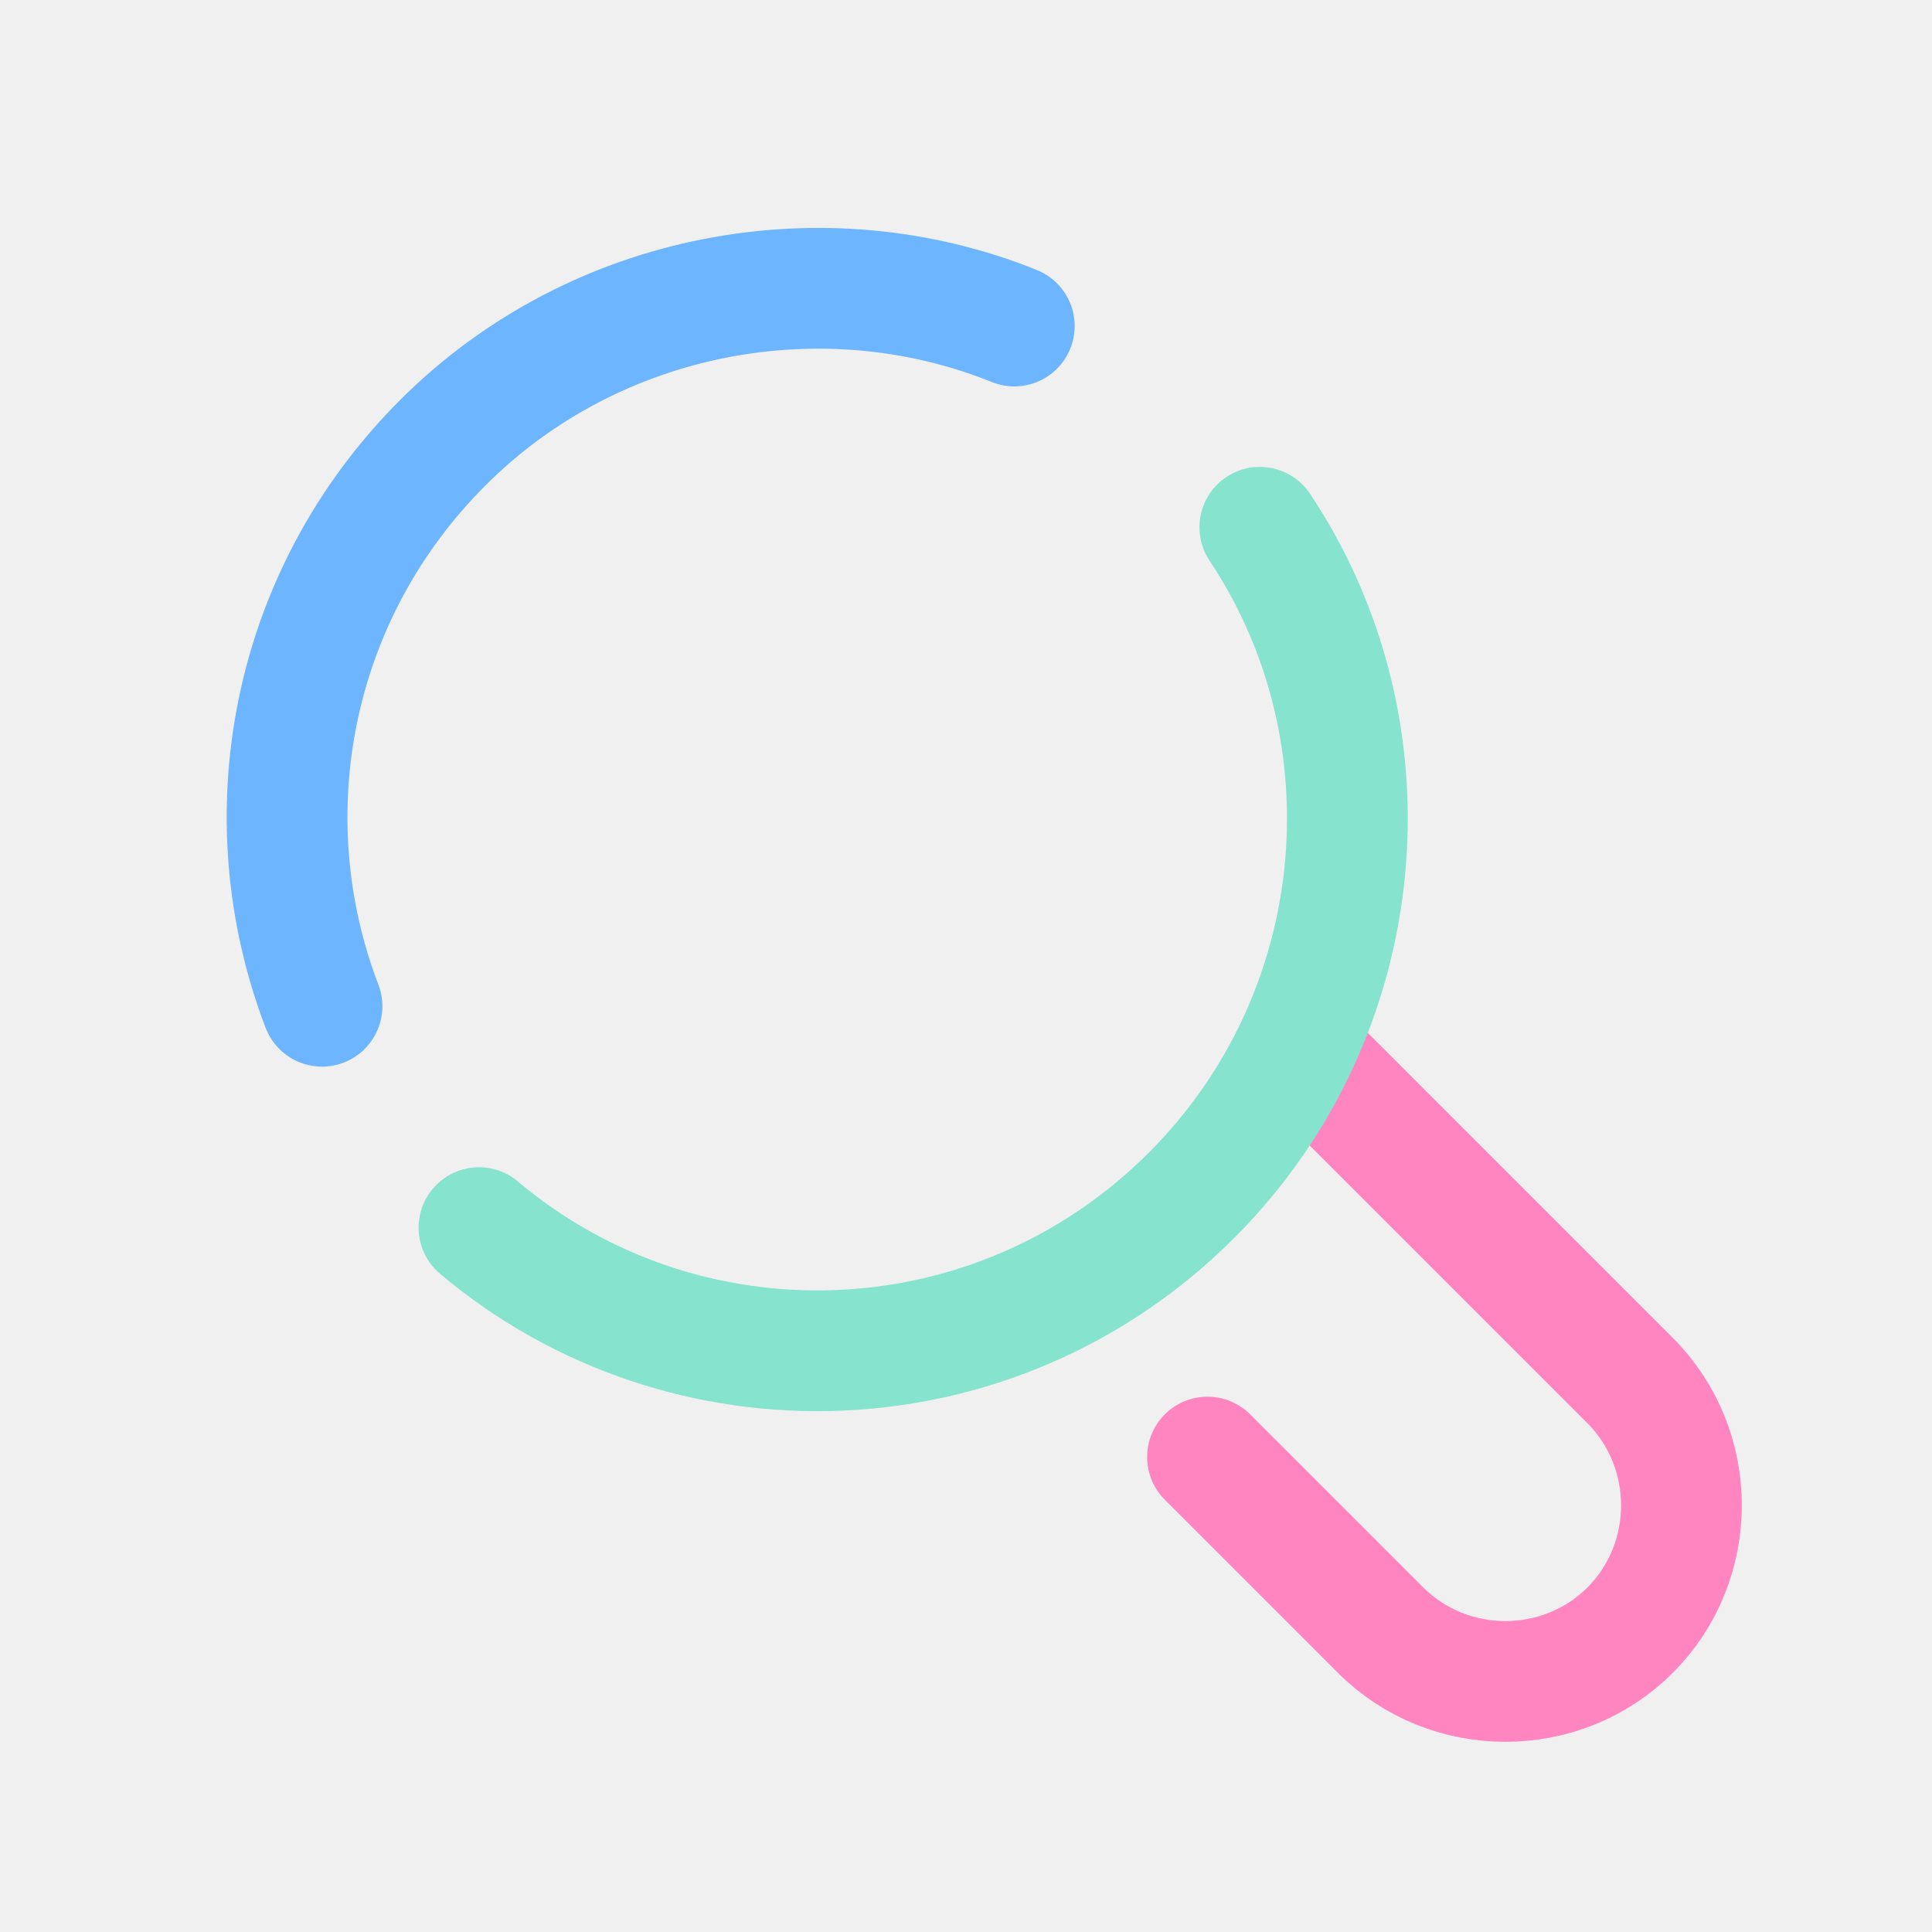
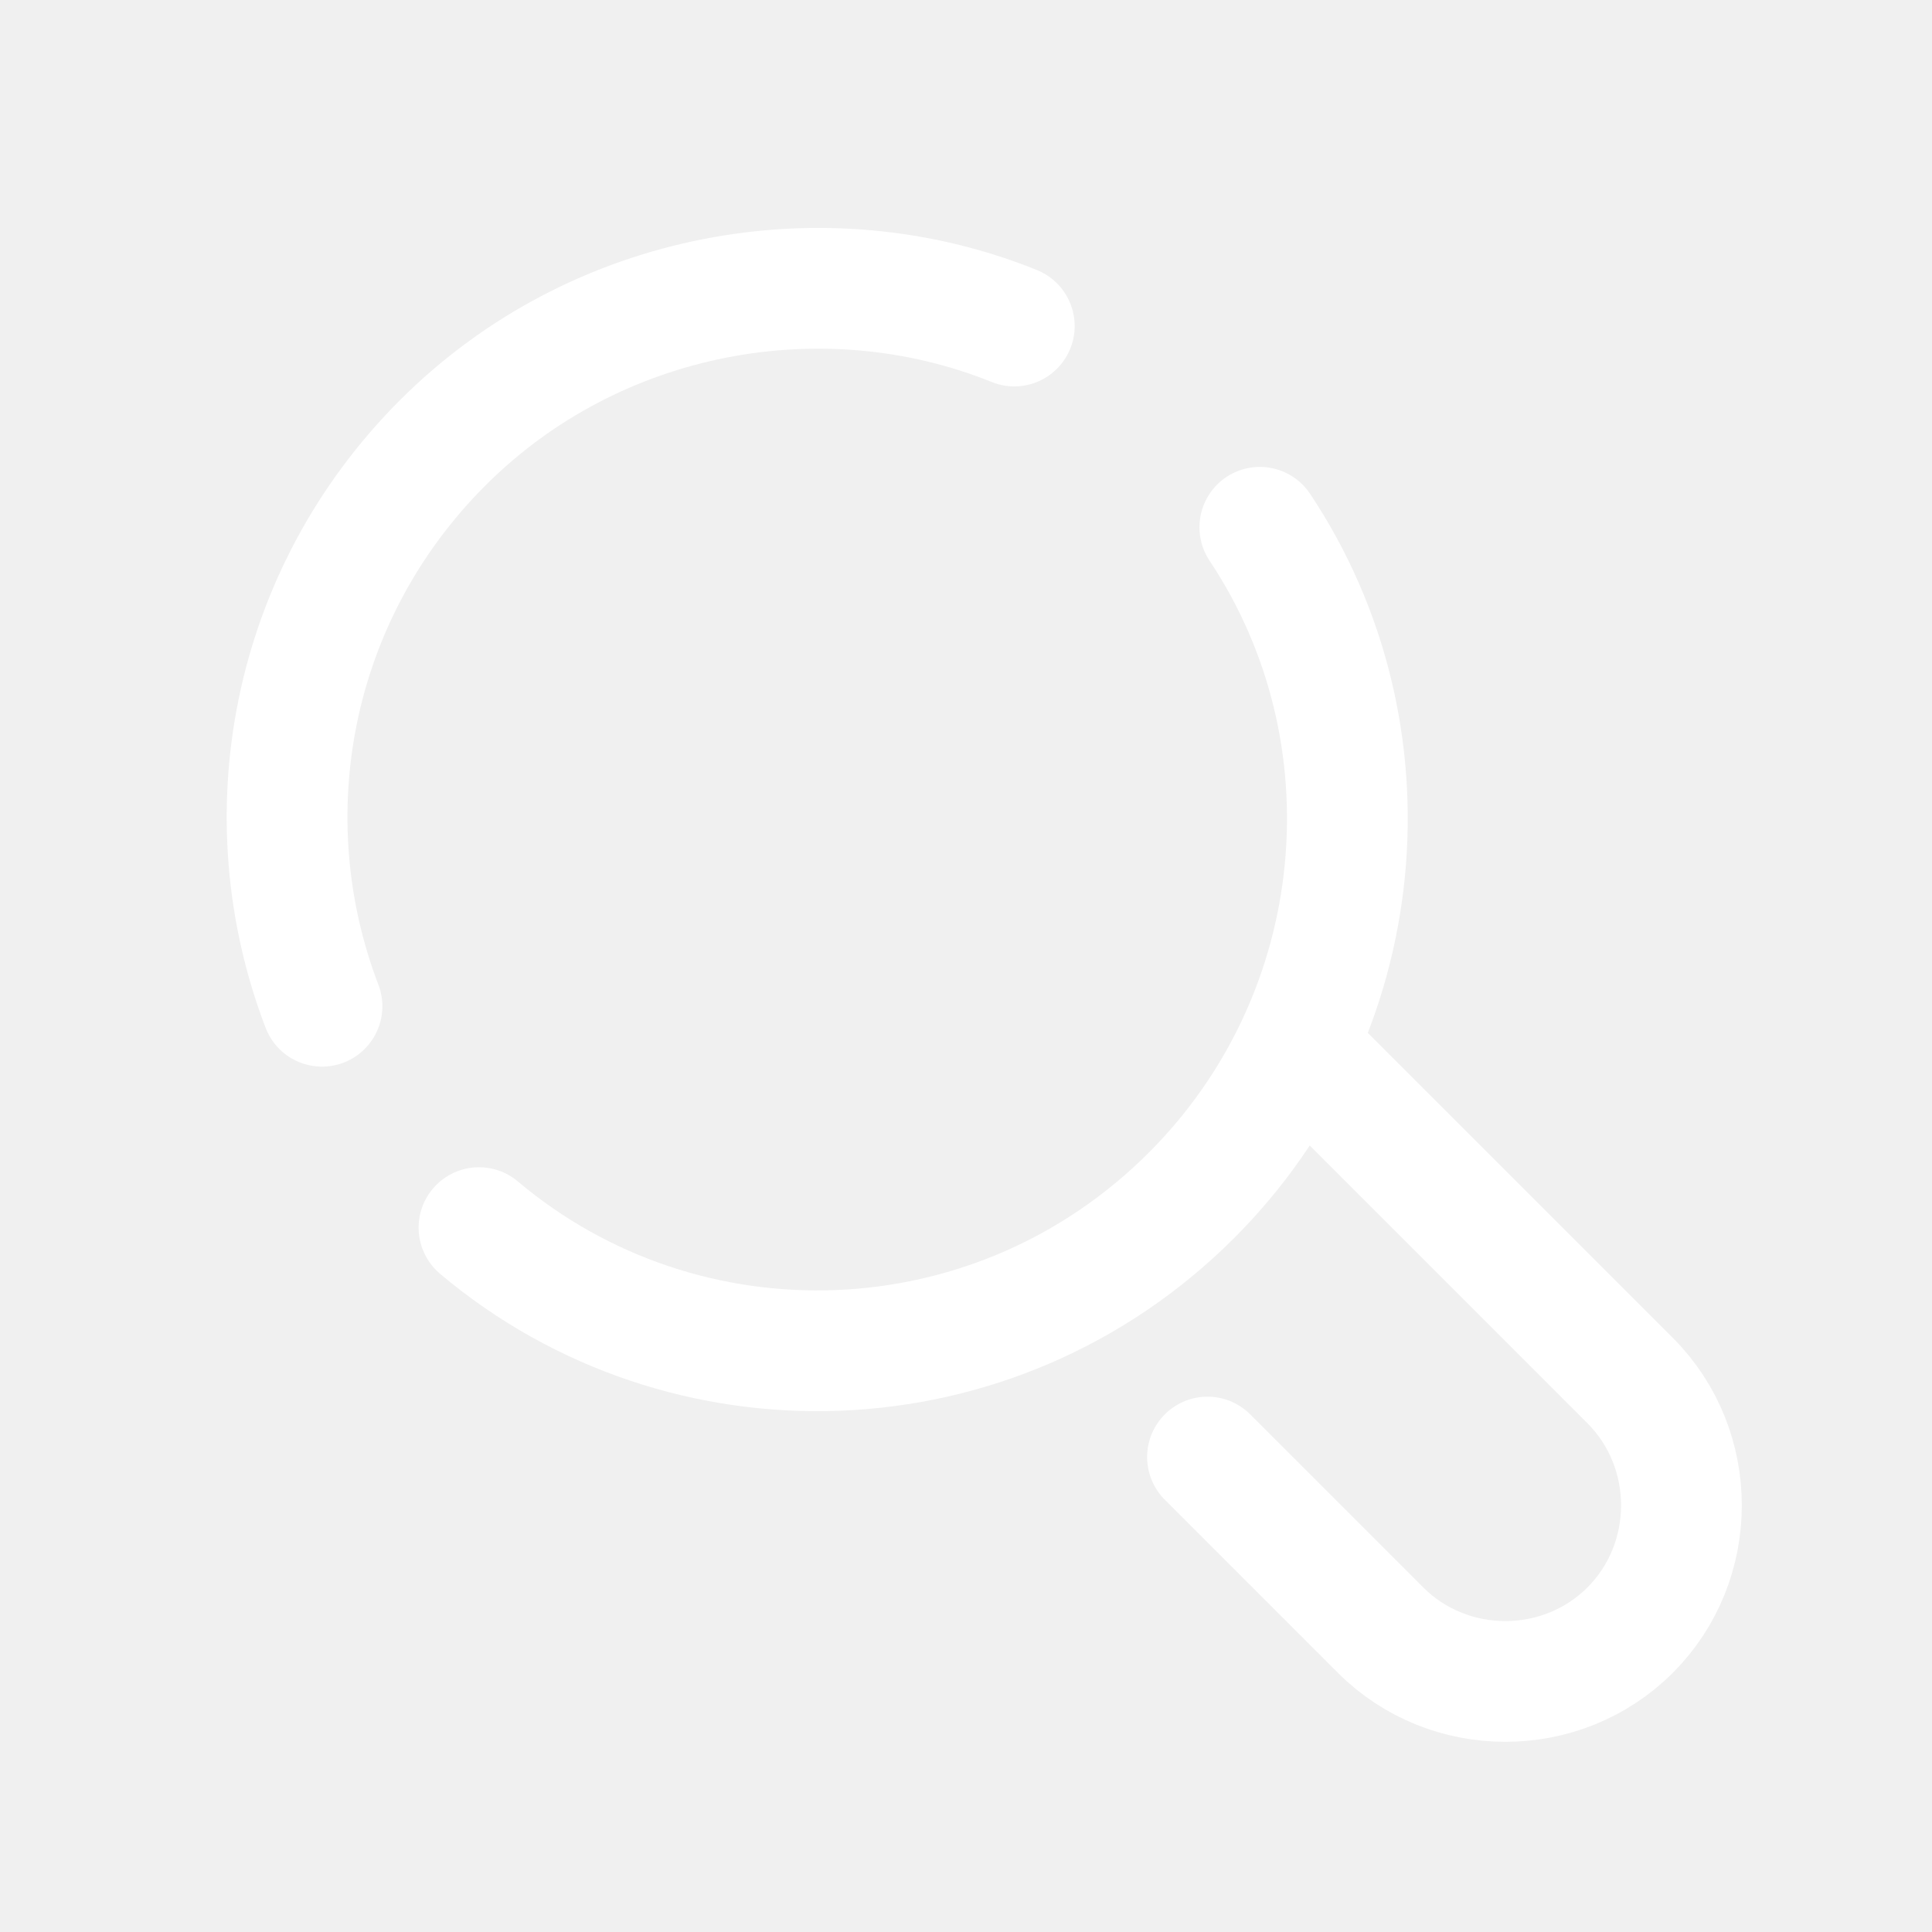
<svg xmlns="http://www.w3.org/2000/svg" viewBox="0 0 48 48" width="30px" height="30px">
-   <path fill="none" stroke="#ff85c0" stroke-linecap="round" stroke-linejoin="round" stroke-miterlimit="10" stroke-width="3" d="M32.4,26.2l8.1,8.1c1.7,1.7,1.7,4.5,0,6.2l0,0c-1.7,1.7-4.5,1.7-6.2,0L30,36.2" />
-   <path fill="none" stroke="#6eb5ff" stroke-linecap="round" stroke-linejoin="round" stroke-miterlimit="10" stroke-width="3" d="M8,25c-1.8-4.7-0.8-10.2,3-14c3.8-3.8,9.5-4.8,14.2-2.9" />
-   <path fill="none" stroke="#86e3ce" stroke-linecap="round" stroke-linejoin="round" stroke-miterlimit="10" stroke-width="3" d="M31.3,13.1c3.4,5.1,2.8,12.1-1.7,16.6c-4.9,4.9-12.6,5.1-17.7,0.8" />
+   <path fill="none" stroke="#fff" stroke-linecap="round" stroke-linejoin="round" stroke-miterlimit="10" stroke-width="3" d="M32.4,26.2l8.1,8.1c1.7,1.7,1.7,4.5,0,6.2l0,0c-1.7,1.7-4.5,1.7-6.2,0L30,36.2" />
+   <path fill="none" stroke="#fff" stroke-linecap="round" stroke-linejoin="round" stroke-miterlimit="10" stroke-width="3" d="M8,25c-1.8-4.7-0.8-10.2,3-14c3.8-3.8,9.5-4.8,14.2-2.9" />
+   <path fill="none" stroke="#fff" stroke-linecap="round" stroke-linejoin="round" stroke-miterlimit="10" stroke-width="3" d="M31.3,13.1c3.4,5.1,2.8,12.1-1.7,16.6c-4.9,4.9-12.6,5.1-17.7,0.8" />
</svg>
